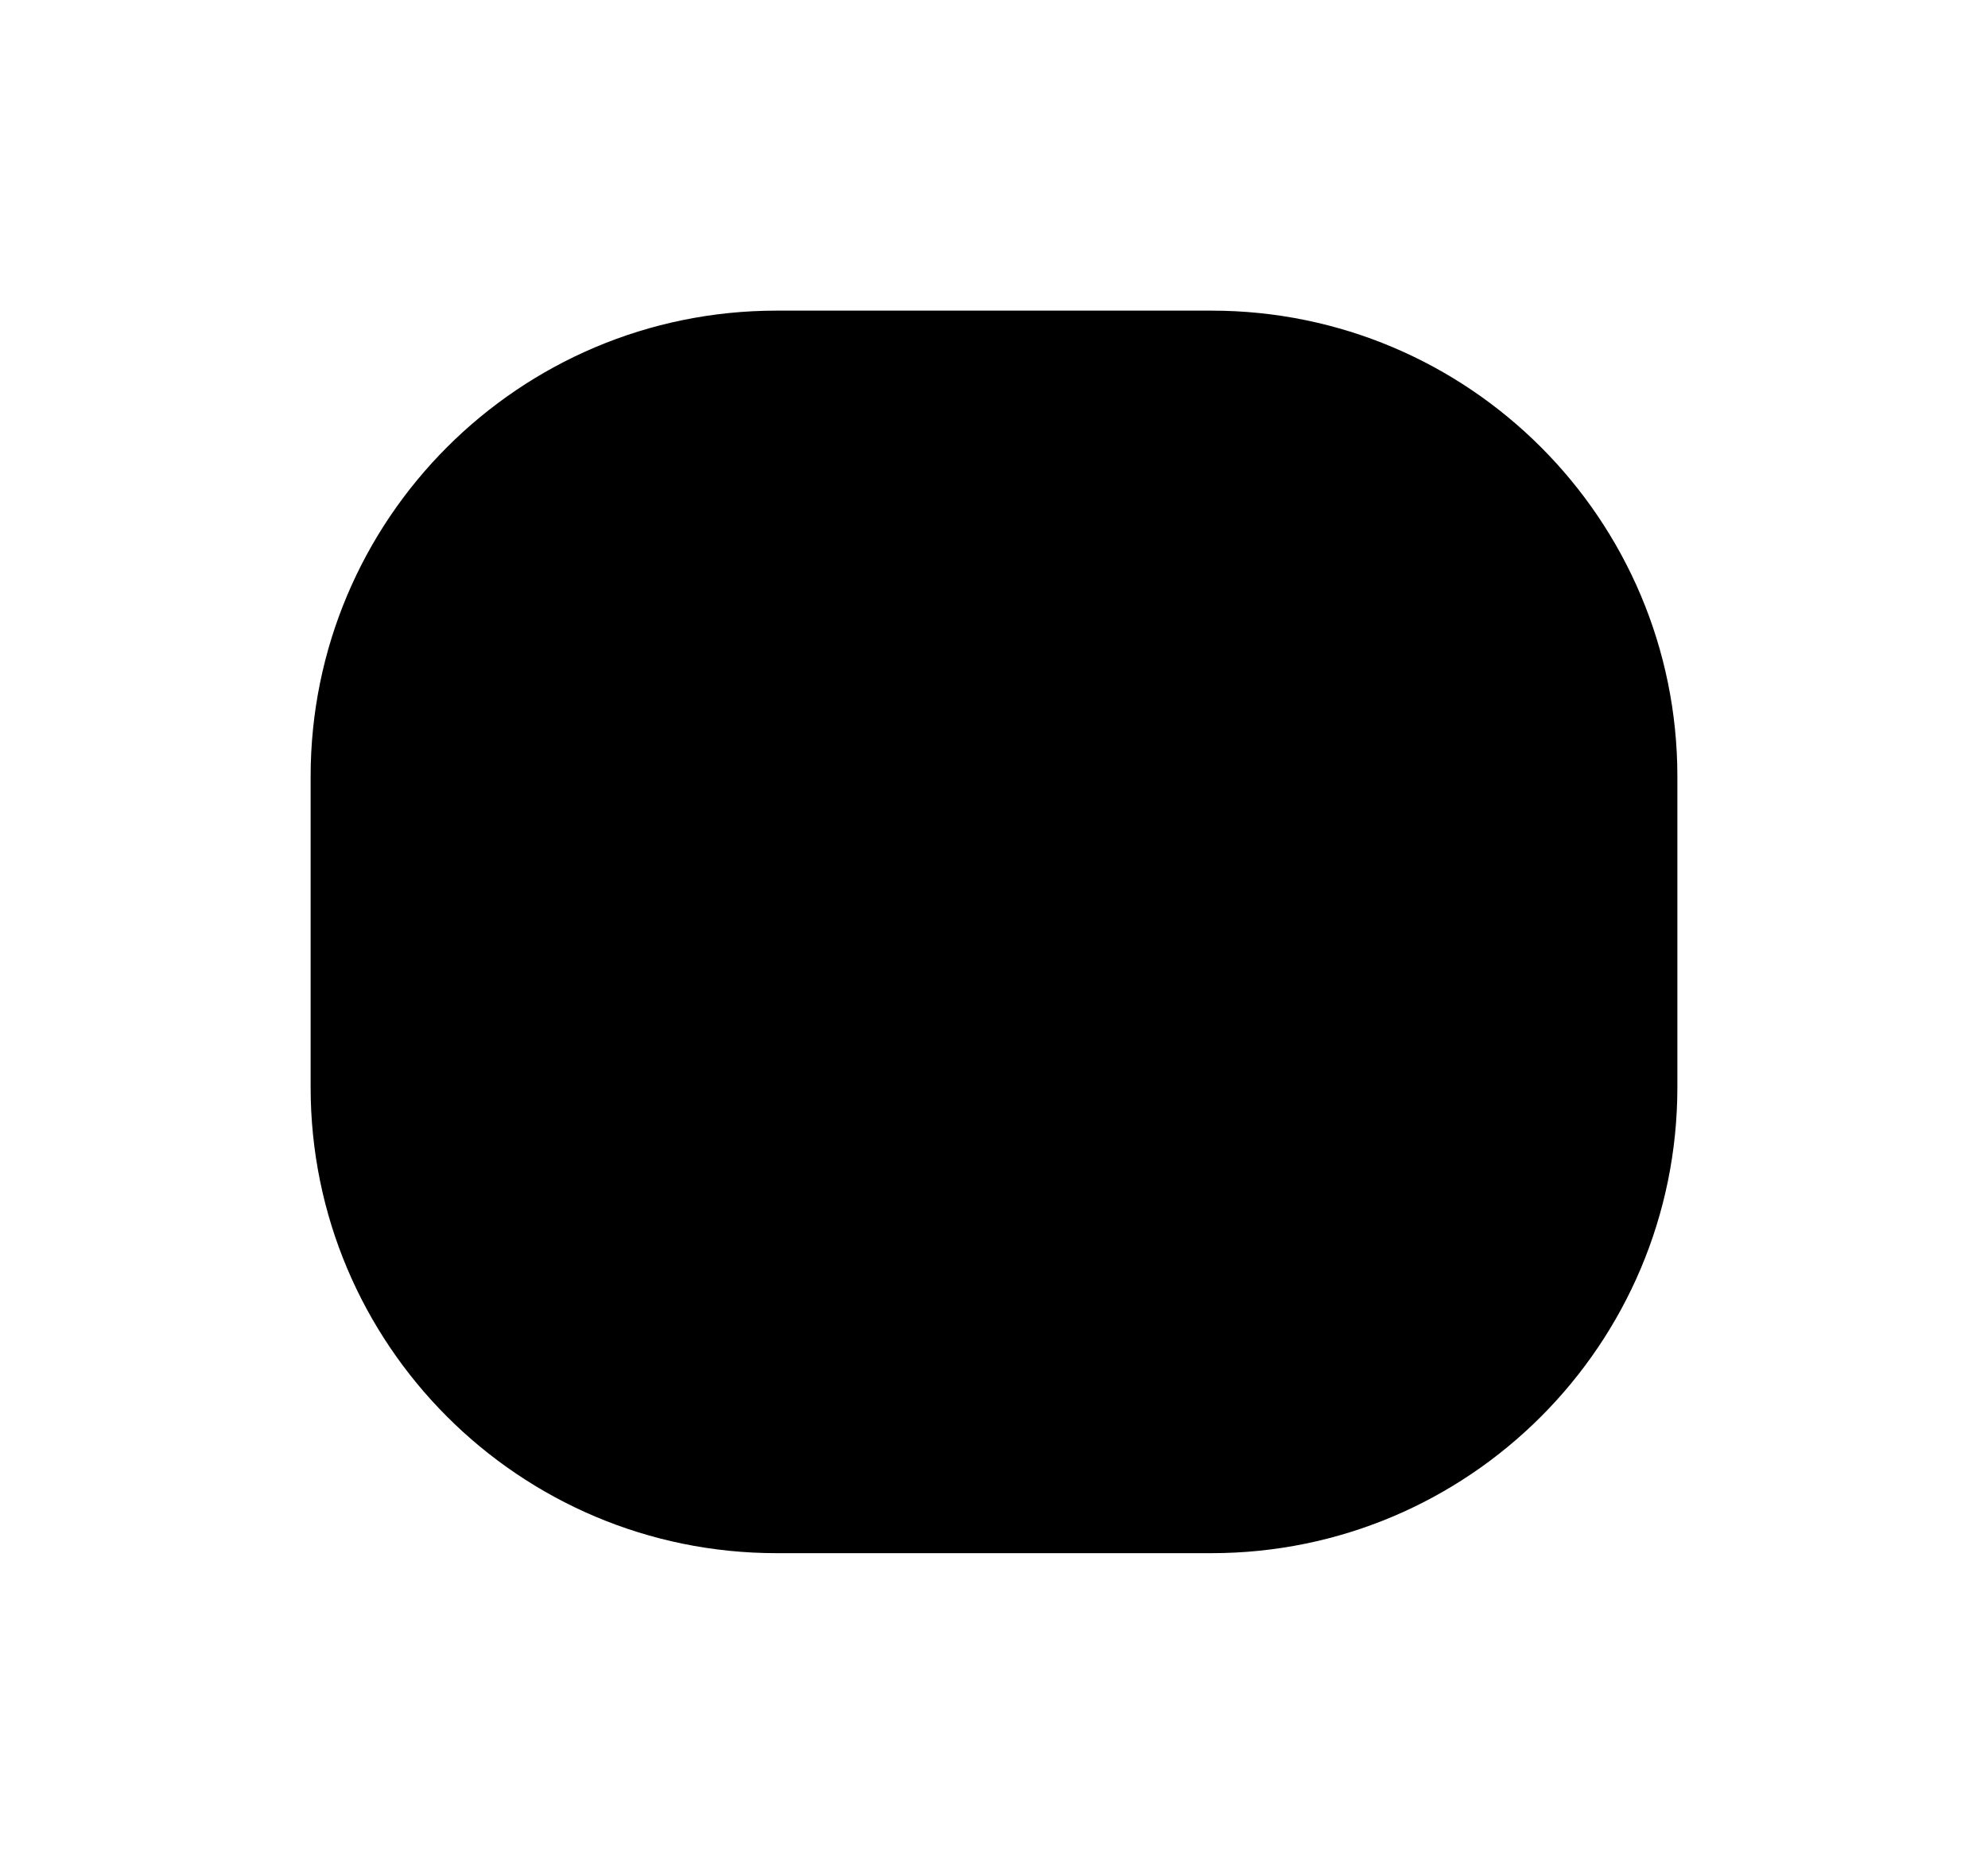
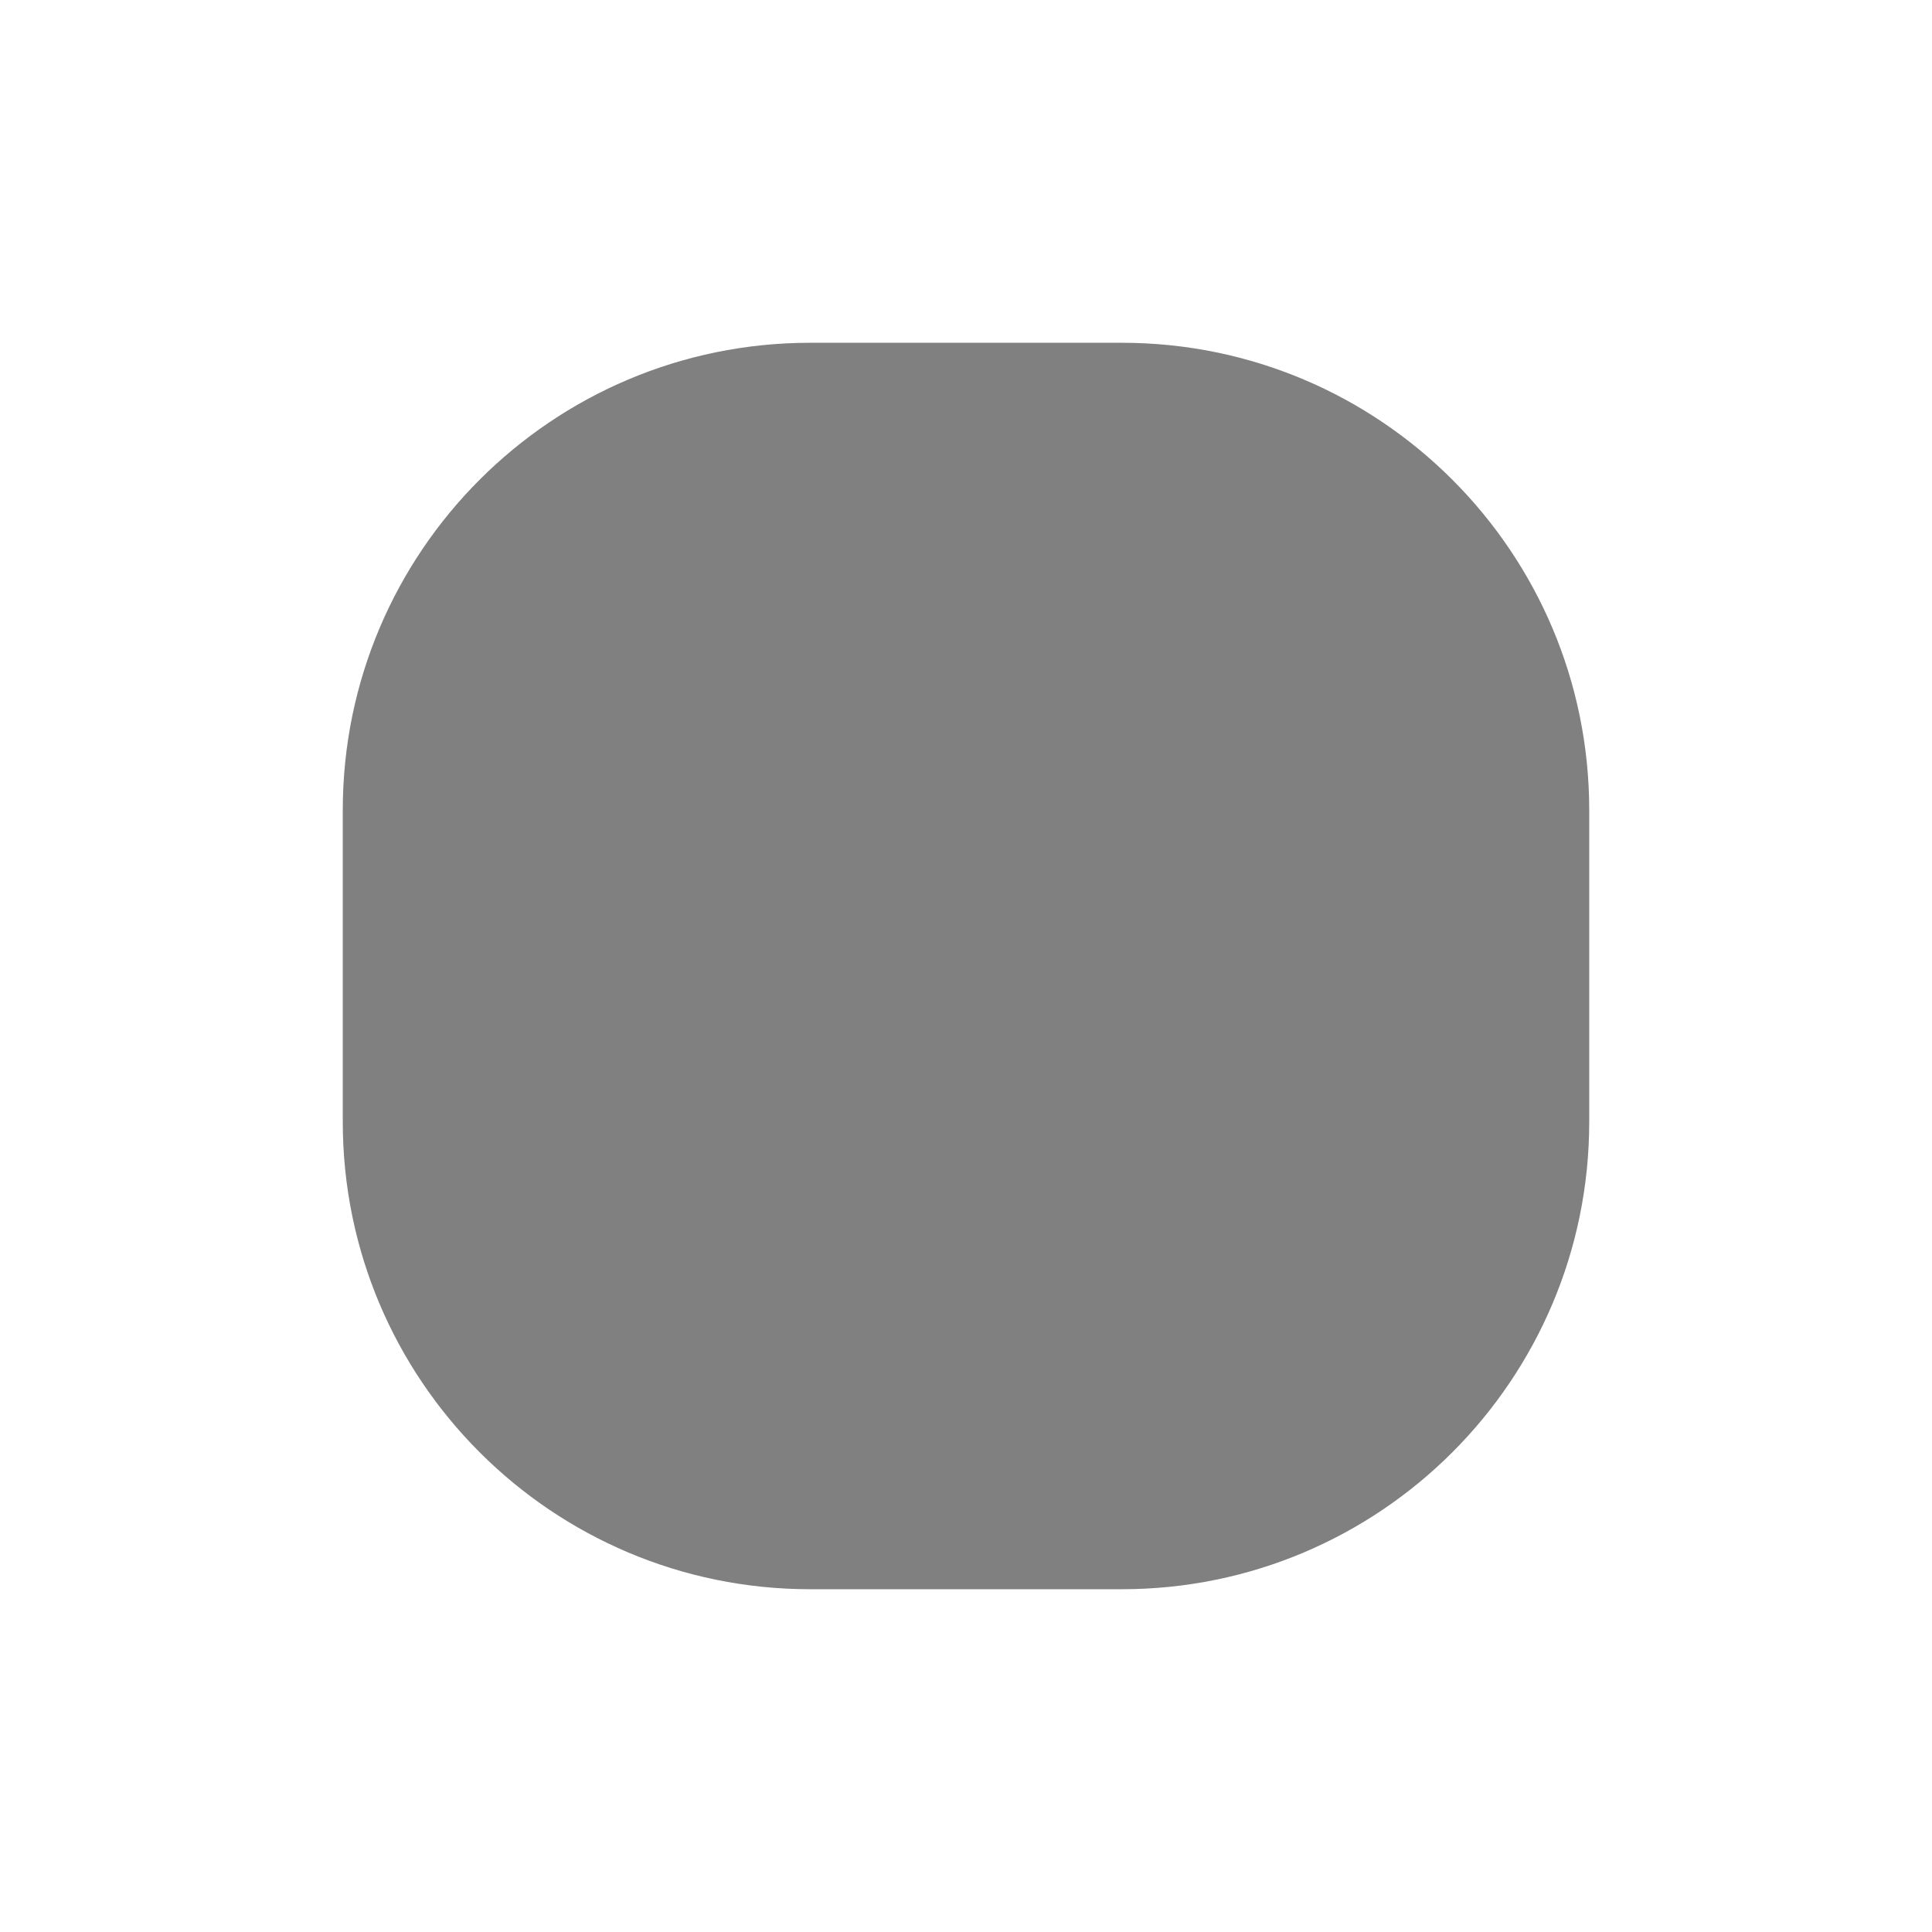
- <svg xmlns="http://www.w3.org/2000/svg" width="32" height="30" version="1.1" id="svg6" viewBox="0 0 64 60">
-   <path id="svg_1" d="m 25,10 h 14 a 15,15 45 0 1 15,15 v 10 a 15,15 135 0 1 -15,15 h -14 a 15,15 45 0 1 -15,-15 v -10 a 15,15 135 0 1 15,-15 z" style="fill:{{ colors.primary.default.hex }};fill-opacity:1" />
+ <svg xmlns="http://www.w3.org/2000/svg" width="31" height="31" version="1.1" id="svg6" viewBox="0 0 31 31">
+   <defs id="defs9">
+     </defs>
+   <path id="svg_1" width="40" height="40" x="10" y="10" fill="#808080" rx="0" d="m 25,10 h 10 a 15,15 45 0 1 15,15 v 10 a 15,15 135 0 1 -15,15 h -10 a 15,15 45 0 1 -15,-15 v -10 a 15,15 135 0 1 15,-15 z" style="fill:{{ colors.primary.default.hex }};fill-opacity:1" transform="matrix(0.5,0,0,0.5,0.4999995,0.4999995)" />
</svg>
